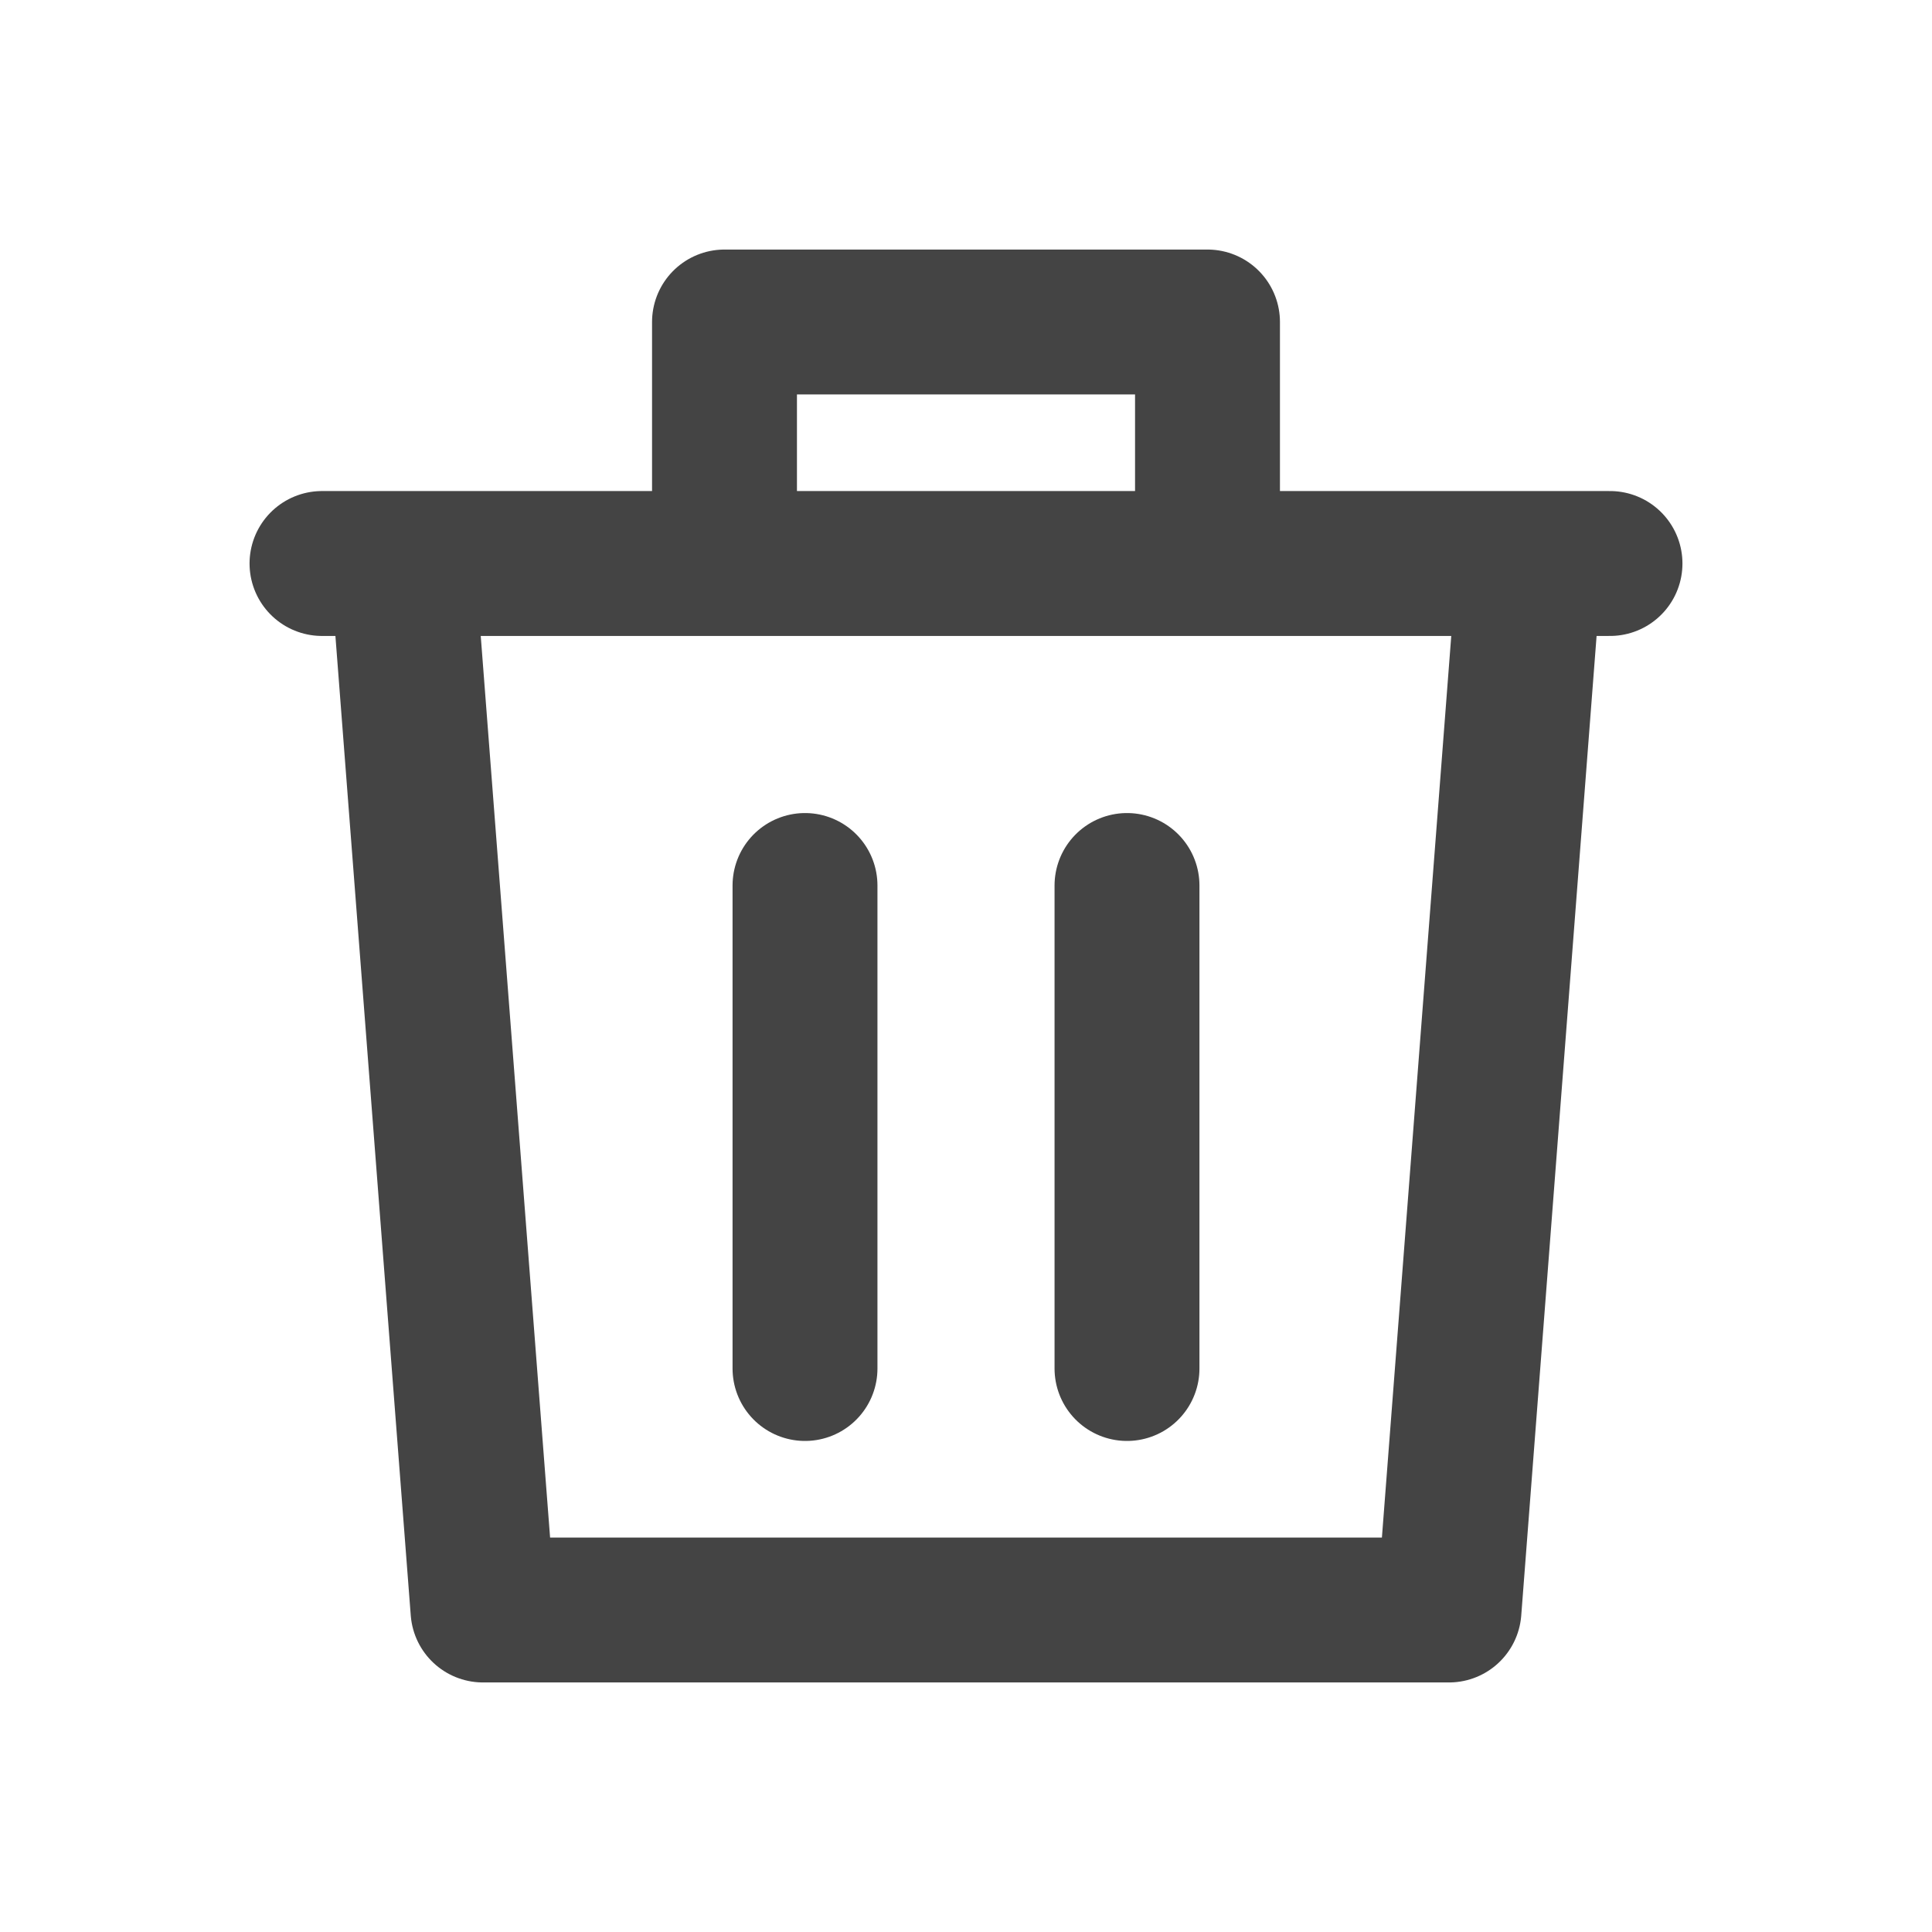
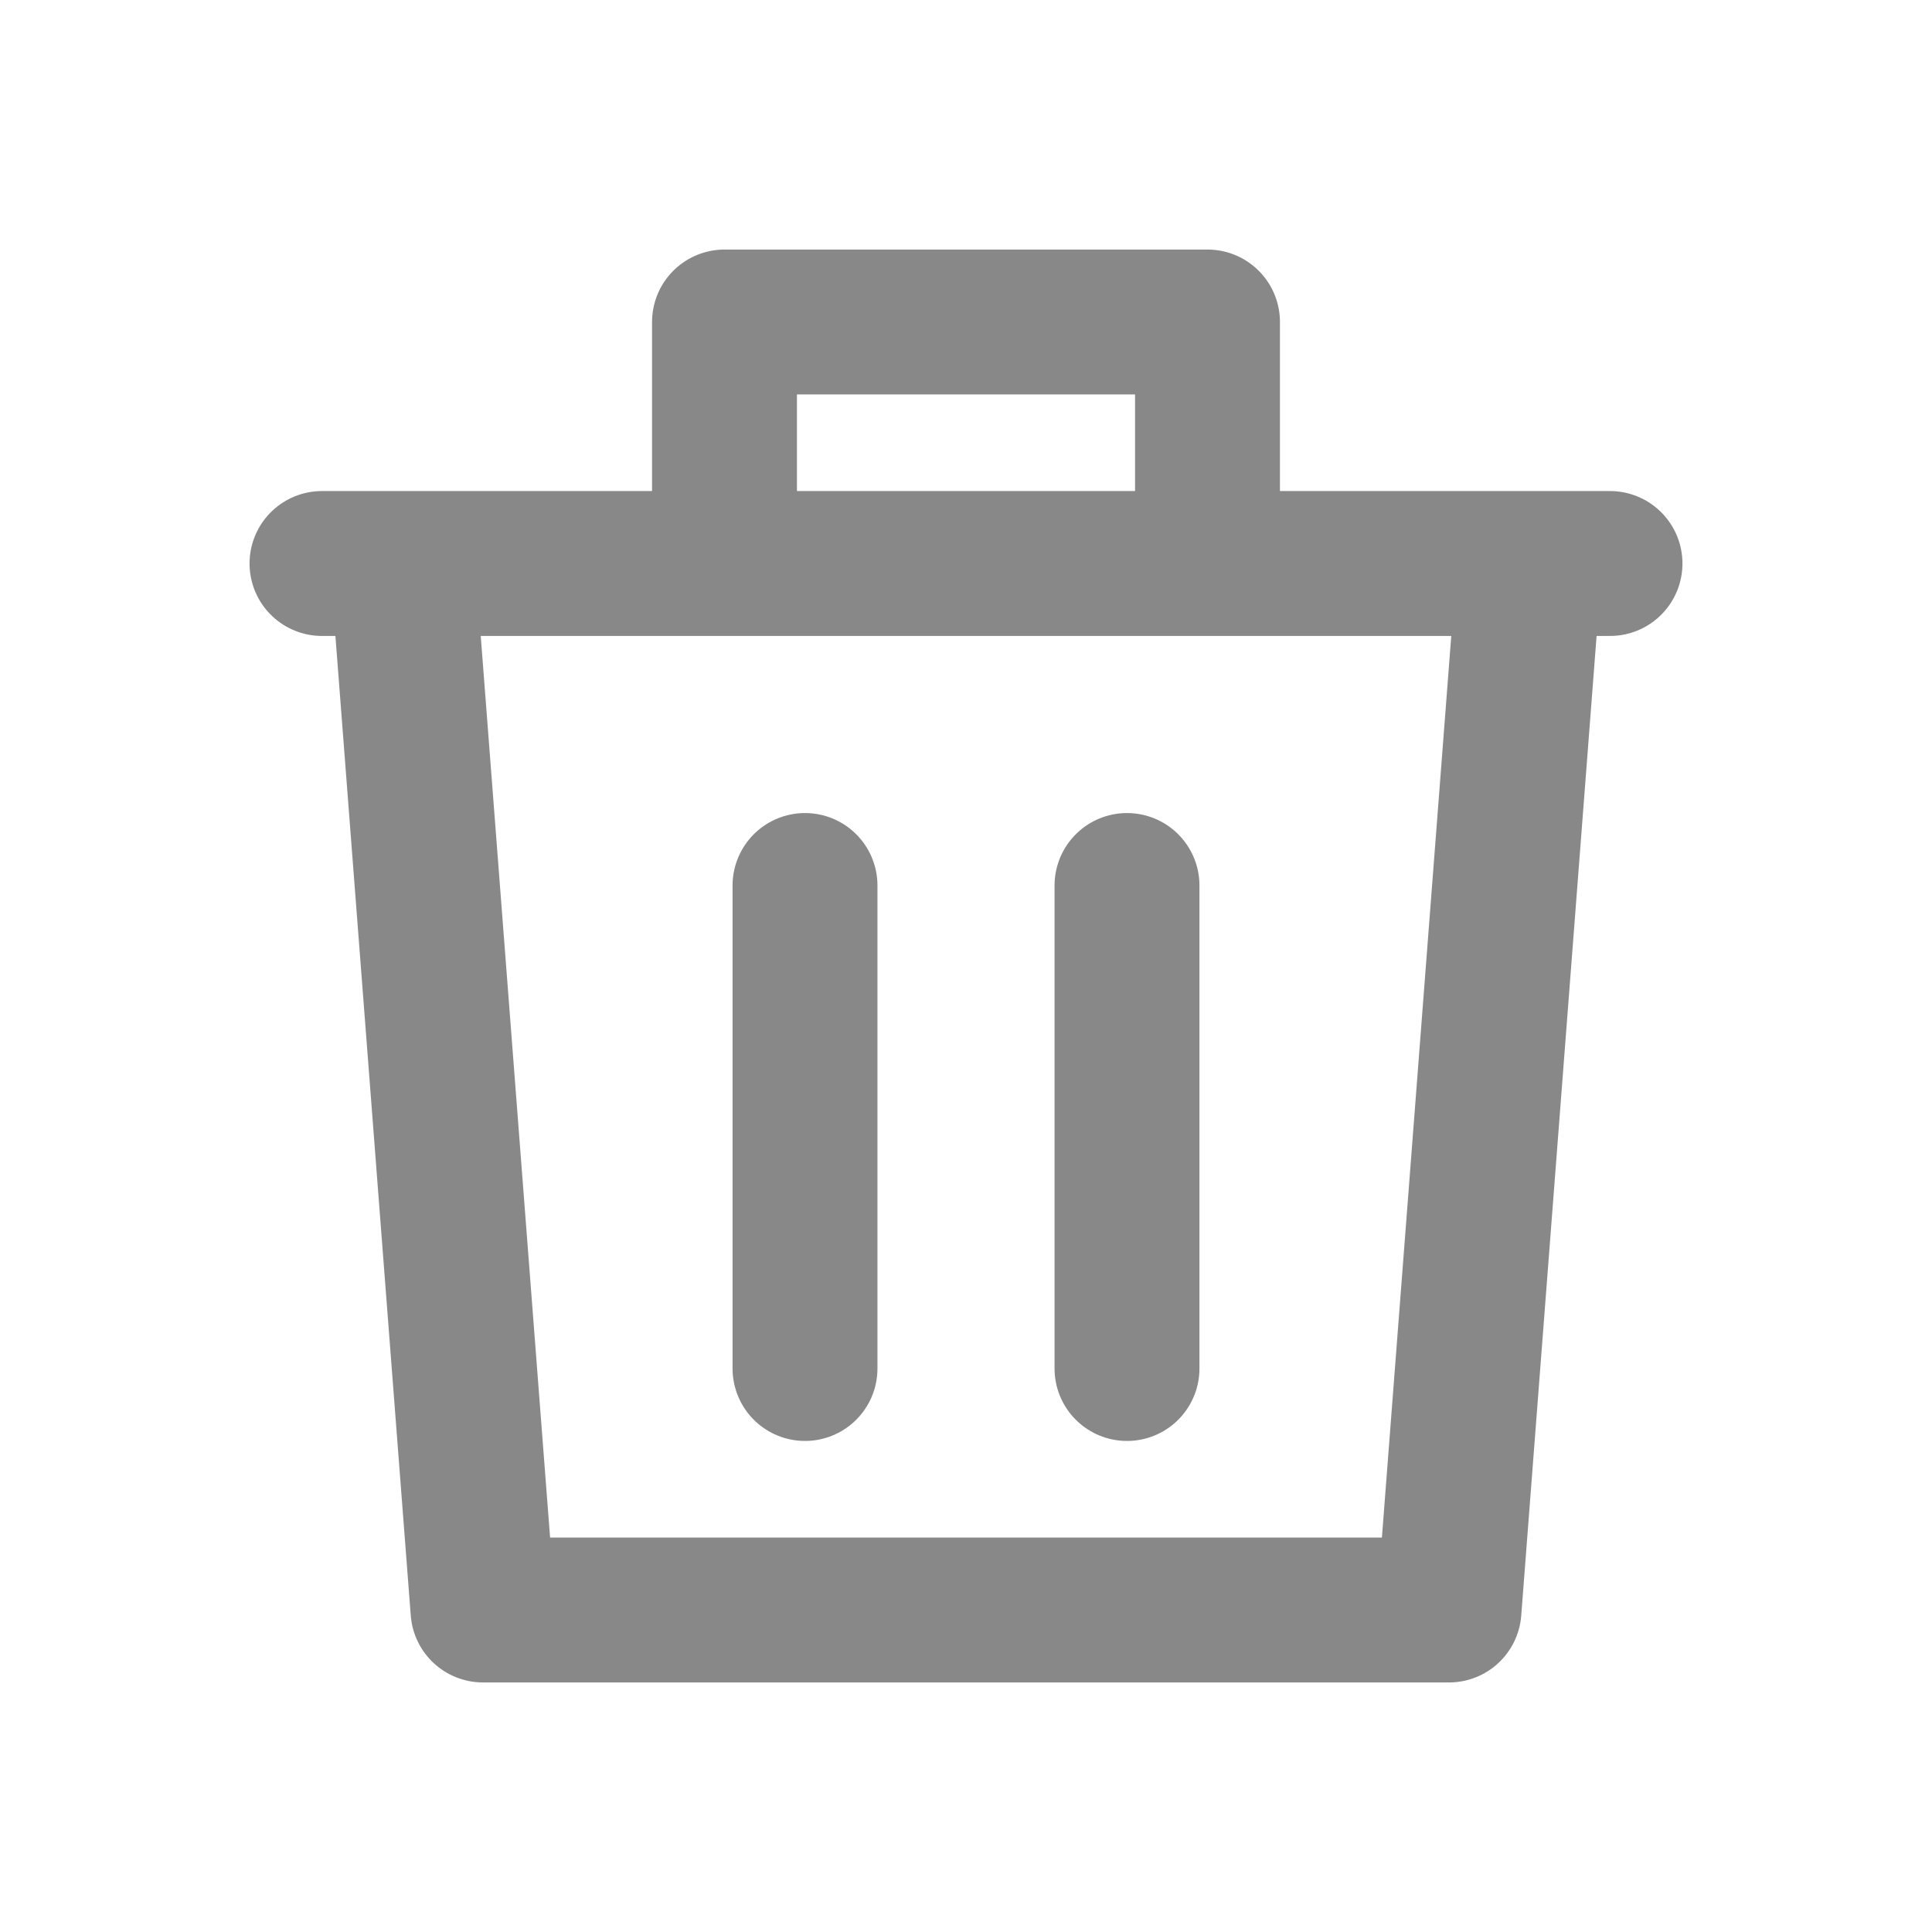
- <svg xmlns="http://www.w3.org/2000/svg" width="24" height="24" viewBox="0 0 24 24" fill="none" stroke="#444444" stroke-width="1.8" stroke-linecap="round" stroke-linejoin="round">
+ <svg xmlns="http://www.w3.org/2000/svg" width="24" height="24" viewBox="0 0 24 24" fill="none" stroke="#888888" stroke-width="1.8" stroke-linecap="round" stroke-linejoin="round">
  <path d="M4 7h16M10 11v6M14 11v6M5 7l1 13h12l1-13M9 7V4h6v3" />
</svg>
